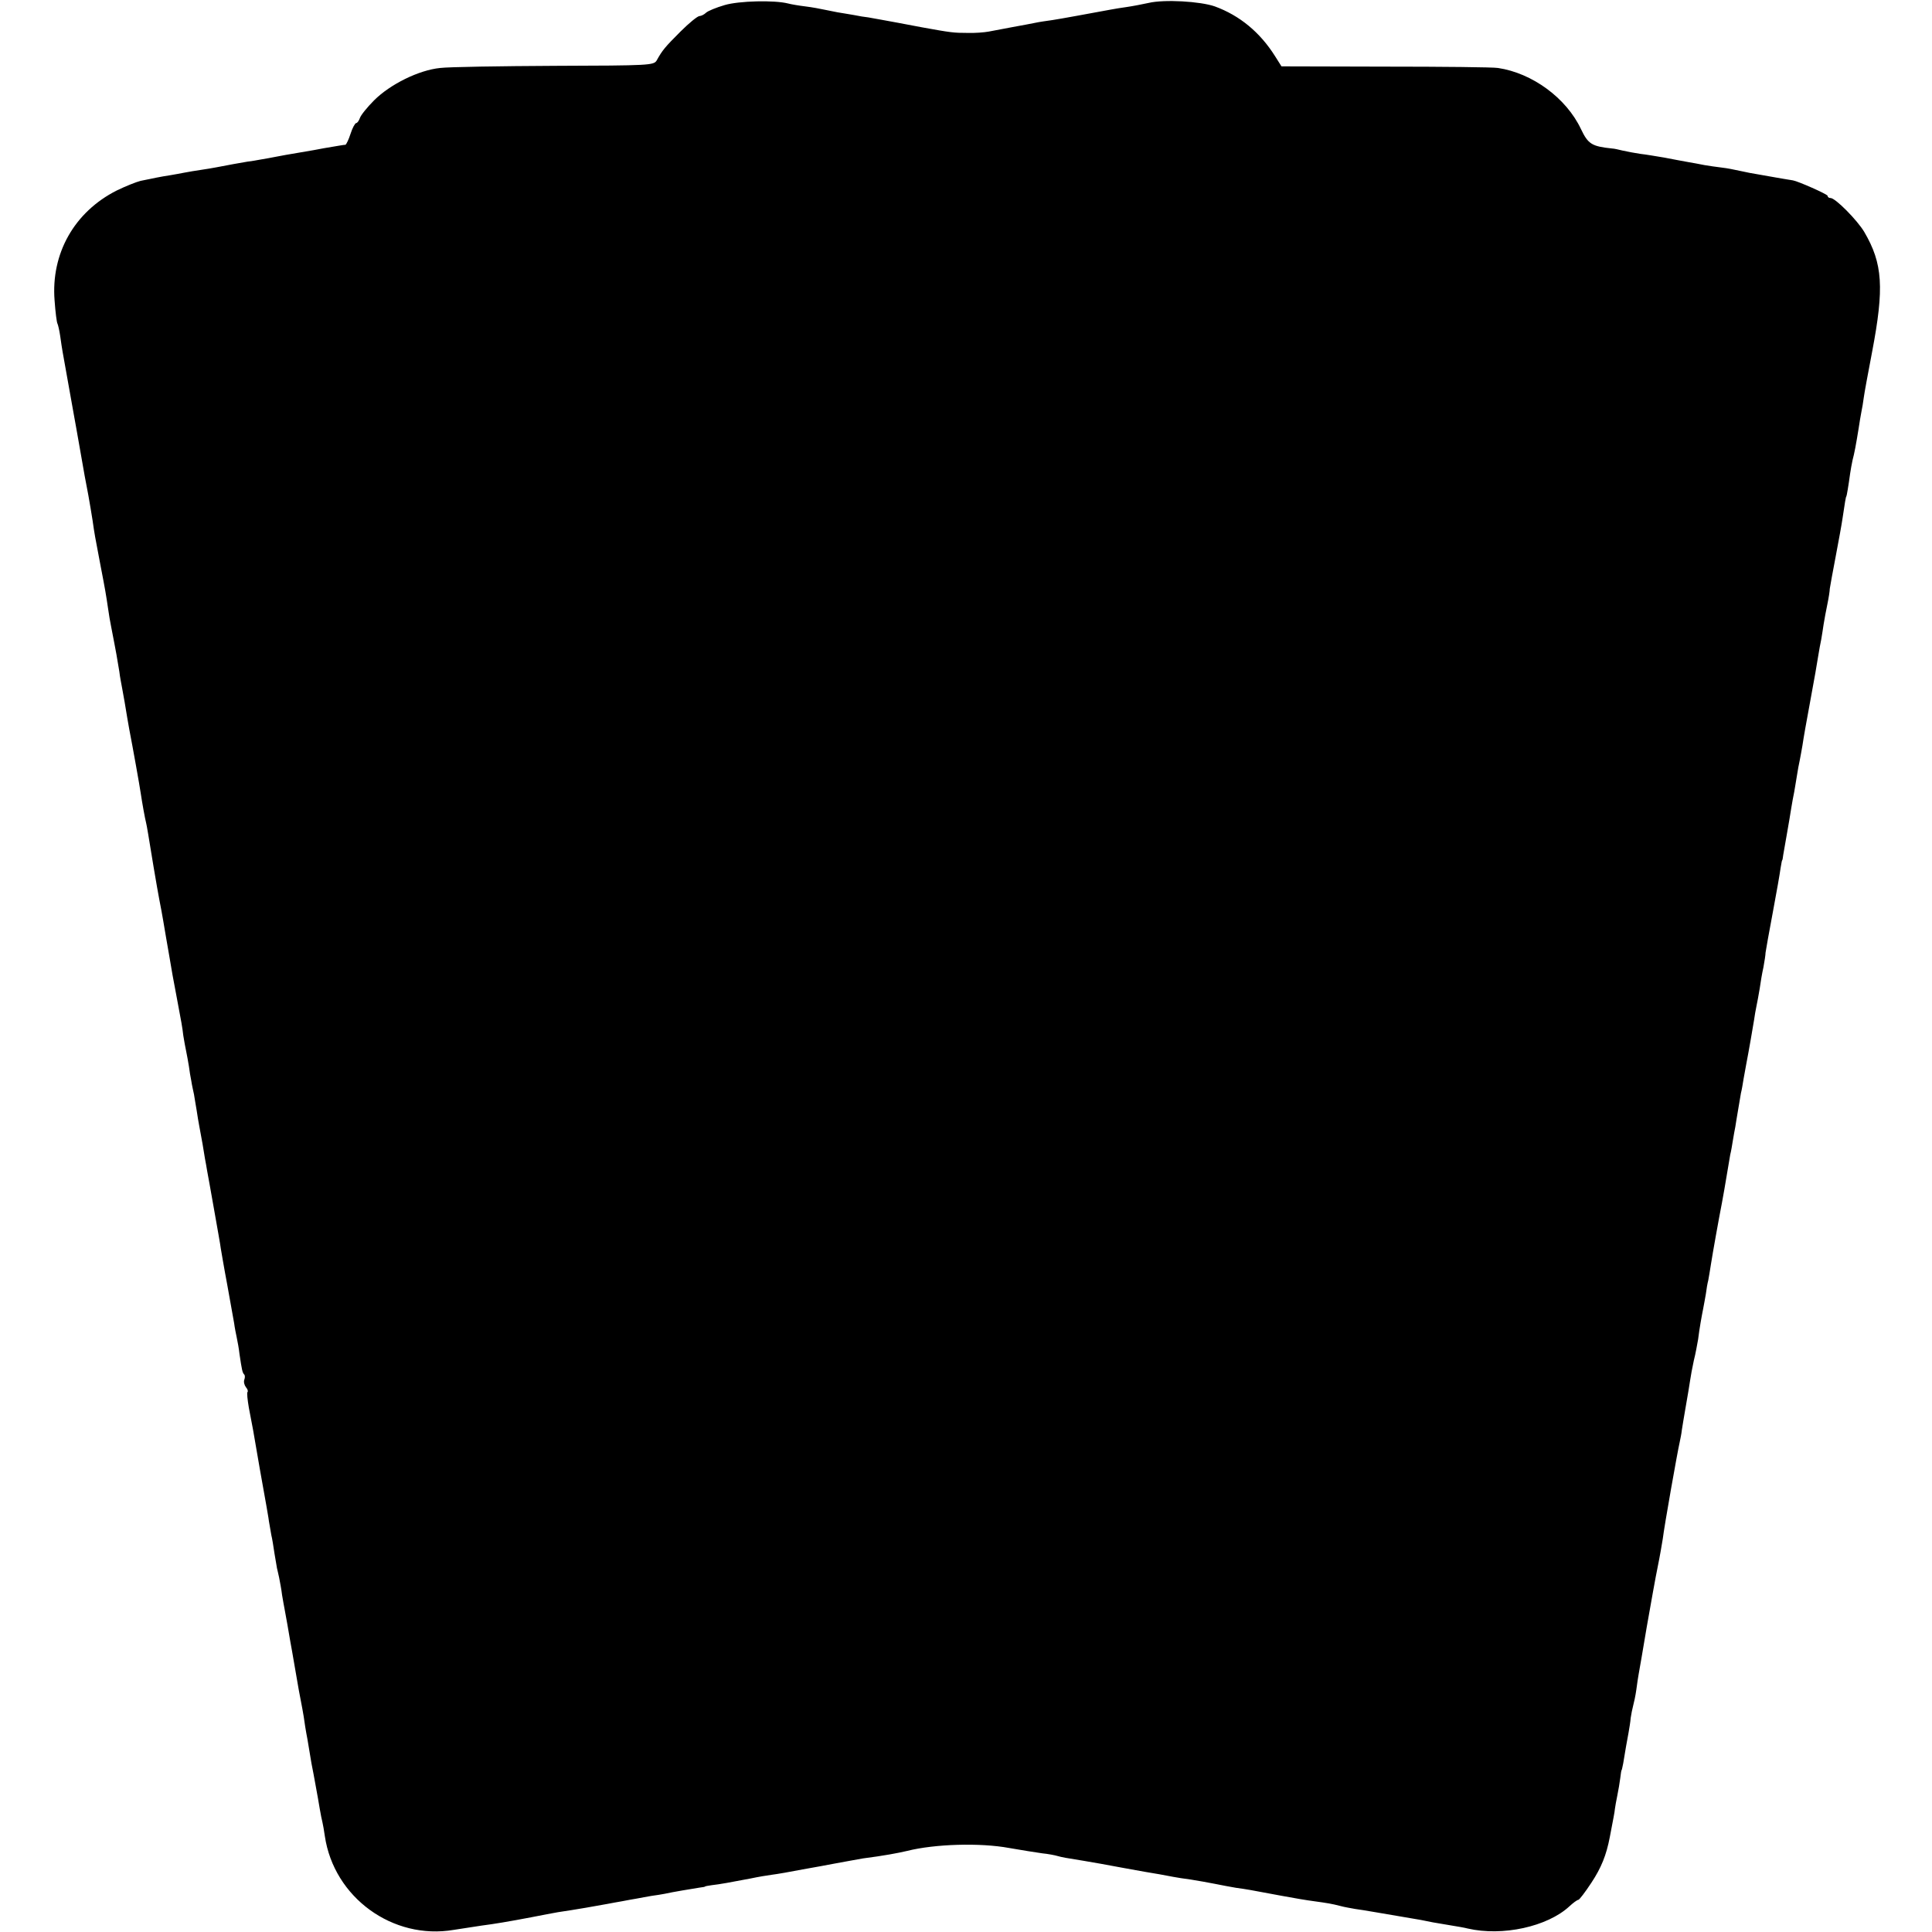
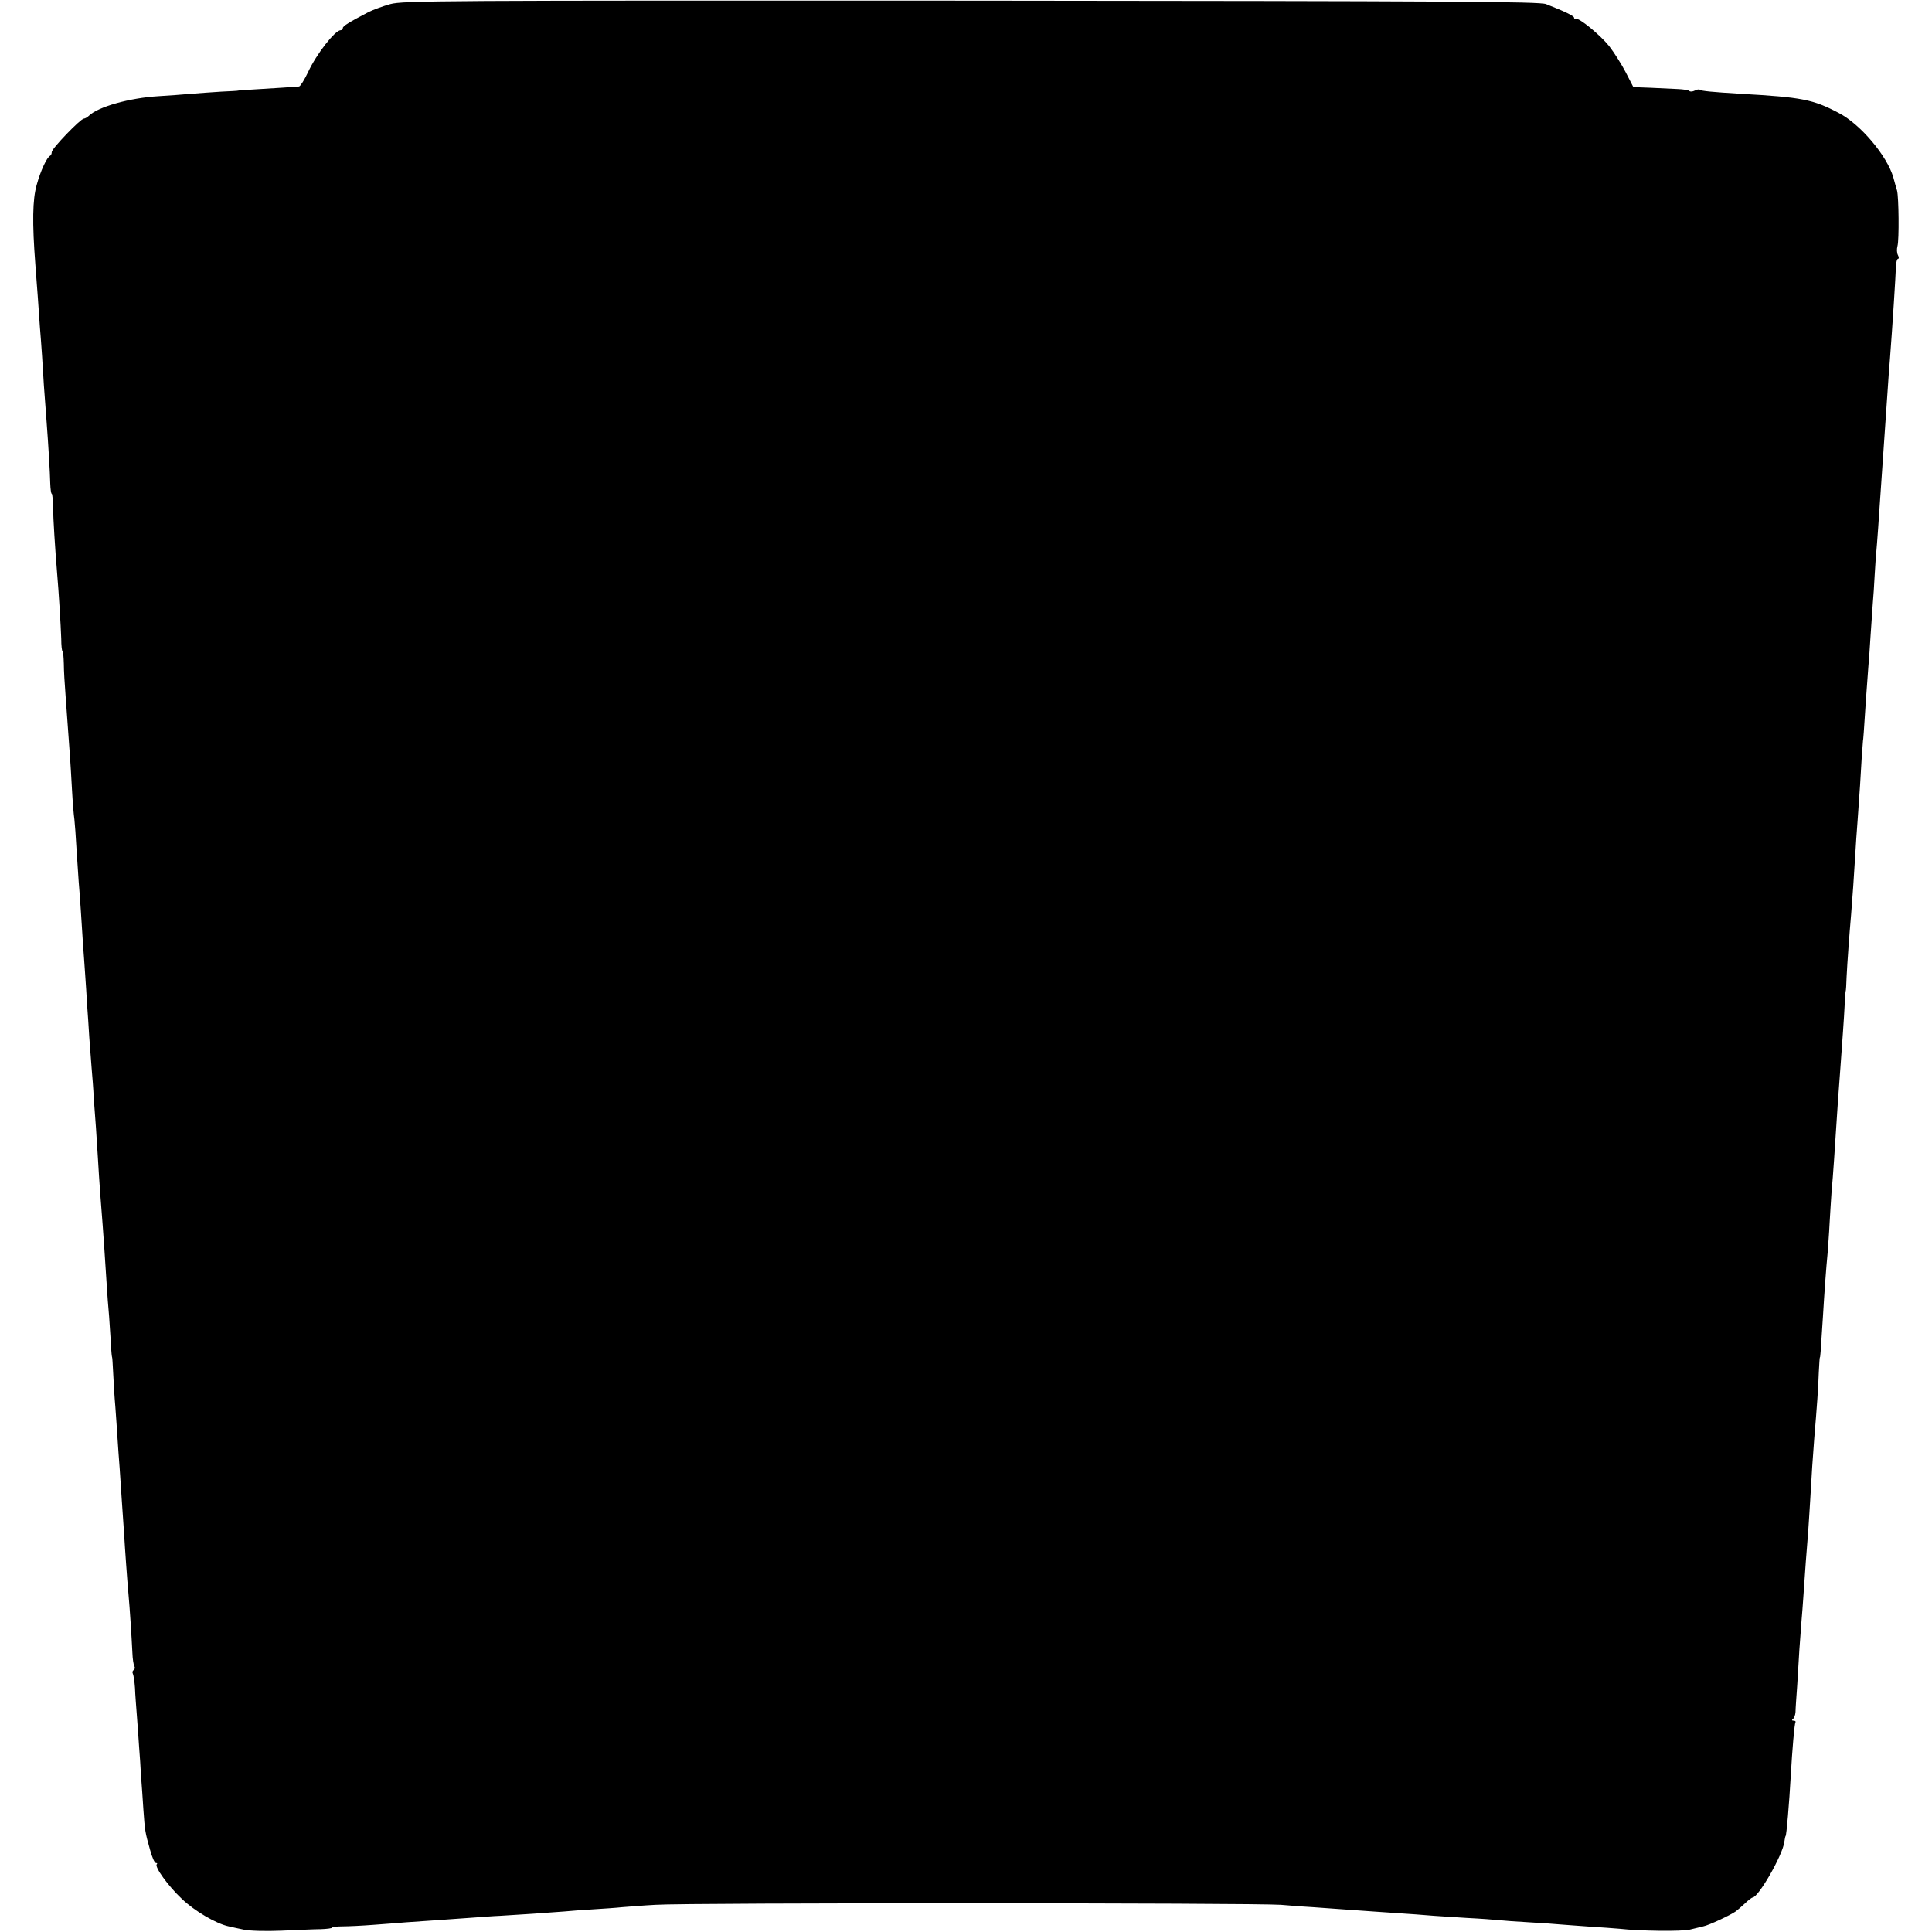
- <svg xmlns="http://www.w3.org/2000/svg" version="1" width="962.667" height="962.667" viewBox="0 0 722 722">
-   <path d="M270.8 1.9c-3.1.9-6.3 2.2-7 2.9-.6.6-1.8 1.2-2.4 1.2-.7 0-3.9 2.6-7.1 5.8-5.8 5.8-6.8 7-8.9 10.8-1.1 1.8-2.6 1.9-38 2-20.3.1-39.6.4-42.9.8-8 .8-18.7 6.1-24.7 12.1-2.6 2.6-5 5.6-5.3 6.6-.4 1.1-1 1.9-1.4 1.9-.4 0-1.4 1.8-2.1 4-.7 2.2-1.6 4-1.9 4.1-.6 0-3.3.5-8.1 1.3-1.4.3-5.4 1-9 1.6-3.6.6-7.6 1.3-9 1.6-1.4.3-3.8.7-5.5 1-1.6.3-3.9.7-5 .8-2.4.4-8 1.4-11.5 2.1-1.4.3-4.1.7-6 1-1.9.3-4.6.7-6 1-1.4.3-3.8.7-5.5 1-3.4.5-6.6 1.2-11 2.1-1.6.4-5.6 2-8.9 3.6-15.8 8-24.6 23.5-23.2 41.1.3 4.3.8 8.3 1.1 8.7.2.4.7 2.5 1 4.6.3 2.2.7 4.8.9 5.9 1.2 6.6 3.8 21.4 4.2 23.5.3 1.4 1.3 7.4 2.4 13.5 1 6 2.4 13.5 3 16.5.5 3 1.3 7.3 1.6 9.5.7 5 .9 6 2.9 16.5 1.9 9.8 2.1 11.1 2.9 16.5.3 2.2.8 5.1 1.1 6.5 1.2 6.3 1.5 7.7 2 10.5.3 1.6.8 4.6 1.1 6.5.2 1.9.8 4.8 1.1 6.5.3 1.6.7 3.9.9 5 .7 4.4 1.2 7.1 1.7 10 1.4 7.2 3.9 21.2 4.3 24 .5 3.4 1.6 9.5 2 11 .3 1.2.8 4.3 2.8 16.5.9 5.2 1.8 10.6 2.1 12 .5 2.6.9 4.4 2.5 14 .9 5.3 1.4 7.9 2.5 14.5.3 1.6 1 5.2 1.5 8 1.9 10.1 2.1 11.1 2.5 14.5.3 1.9.8 4.6 1.1 6 .3 1.3.7 3.8 1 5.5.2 1.6.6 4.1.9 5.5.2 1.4.7 3.6 1 5 .2 1.4.7 4.1 1 6 .3 1.9.7 4.6 1 6 .8 4.1 1.7 9.3 2.1 12 .3 1.4.6 3.4.8 4.5.2 1.1 1.4 7.6 2.6 14.5 1.2 6.9 2.4 13.4 2.5 14.5.2 1.1 1.2 7.2 2.4 13.5 1.1 6.3 2.3 12.8 2.6 14.5.2 1.6.7 4.1 1 5.5.3 1.4.8 4.1 1 6 .9 6.1 1.1 6.9 1.7 7.6.4.3.4 1.2.1 2-.3.8 0 2 .6 2.8.6.7.9 1.5.6 1.8-.3.3 0 2.9.5 5.9.6 3 1.3 6.7 1.6 8.4.9 5.4 4.2 24.3 5 28.5.2 1.4.7 3.8.9 5.5.3 1.6.7 4 .9 5.2.3 1.1.8 4.3 1.2 7 .5 2.6.8 5 .9 5.3.1.3.4 1.8.8 3.5.3 1.6.9 4.6 1.1 6.5.3 1.9.8 4.5 1 5.6.2 1.2.7 3.7 1 5.5.3 1.9.8 4.7 1.1 6.4.3 1.6 1 5.5 1.5 8.5 1.6 9.5 2 11.4 2.5 14 .3 1.4.7 3.8 1 5.5.2 1.6.8 5.5 1.4 8.5.5 3 1.2 7.1 1.5 9 .4 1.9 1.1 5.7 1.6 8.5.5 2.7 1.2 6.6 1.5 8.5.3 1.9.8 4.2 1 5 .2.8.6 3.1.9 5.2 3.4 22.9 25.4 38.9 48.2 35 3.8-.6 8.5-1.3 10.4-1.6 4.7-.6 10.1-1.5 18.5-3.1 3.9-.8 8.4-1.6 10-1.9 5.6-.8 16-2.6 18.5-3.1 1.4-.3 3.9-.7 5.5-1 1.7-.3 4.1-.8 5.5-1 1.4-.3 3.9-.7 5.5-1 1.7-.2 3.9-.6 5-.8 2.6-.6 10.4-1.9 13-2.3 1.1-.1 2-.3 2-.4 0-.1 1.1-.3 2.5-.5 2.8-.3 7.2-1.1 14.5-2.5 2.8-.6 6.4-1.2 8-1.4 1.7-.2 6.9-1.1 11.5-2 4.7-.8 9.9-1.8 11.5-2.1 1.7-.3 4.4-.8 6-1.1 1.7-.3 3.9-.7 5-.9 7.8-1 13.1-2 16.5-2.8 10.3-2.6 27.3-3.1 38.1-1.1 4.6.8 10.2 1.7 12.4 2 2.1.2 4.7.7 5.7 1 1.8.5 2.9.7 9.8 1.8 4.3.7 8 1.4 14.5 2.6 2.8.5 6.5 1.2 8.3 1.5 3.6.6 7.8 1.3 10.7 1.9 1.1.2 4 .7 6.5 1 2.5.4 6.5 1.1 9 1.6s6.1 1.2 8 1.5c3.7.5 4.9.7 17.1 3 4.2.8 9.6 1.7 12 2 5 .7 6.4.9 9.9 1.8 1.4.4 3.9.8 5.5 1.1 2.5.3 10.3 1.7 24.5 4.1 1.4.3 3.4.7 4.5.9 1.1.2 4 .7 6.5 1.1 2.5.4 5.4.9 6.5 1.2 13 3 29.8-.7 38-8.3 1.4-1.3 2.9-2.4 3.3-2.4.4 0 2.6-2.9 4.9-6.4 3.7-5.6 5.6-10.3 6.9-17.1 1.3-6.9 1.8-9.2 1.9-10.5.1-.8.5-3.1.9-5s.9-4.9 1.1-6.5c.2-1.7.4-3 .5-3 .1 0 .3-1.1.6-2.5.7-4.3 1.4-8.4 2-11.5.3-1.7.7-4.1.8-5.5.2-1.4.6-3.4.9-4.5.3-1.1.9-3.8 1.2-6 .3-2.3.7-5 .9-6 .2-1.1 1.6-9 3-17.5 1.5-8.5 3.3-18.7 4.1-22.5.8-3.9 1.6-8.6 1.9-10.5.5-4.4 5.5-32.6 6.3-36 .3-1.4.7-3.4.8-4.5.2-1.1.8-5.2 1.5-9 .7-3.9 1.4-8.2 1.6-9.6.2-1.4.8-4.8 1.4-7.5.7-2.7 1.3-6.3 1.6-7.9.5-4.1 1.3-8.5 1.9-11.5.3-1.4.7-3.9 1-5.5.2-1.7.6-4 .9-5.1.2-1.2.7-3.9 1-6 .6-3.9 3-17.3 4.1-22.9.3-1.7.7-3.9.9-5 .5-3.1 1.8-10.8 2.2-13 .3-1.1.7-3.5 1-5.4.3-1.8.7-4.1.9-5 .1-.9.6-3.6 1-6.1.4-2.5.9-5.4 1.1-6.5.3-1.1.7-3.5 1-5.4.3-1.8.8-4.3 1-5.5.9-4.6 2.5-13.9 2.9-16.4.2-1.5.6-3.8.9-5.2.3-1.3.8-4.2 1.2-6.5.3-2.2.9-5.8 1.4-8 .4-2.2.8-4.7.8-5.5.1-.8 1.3-7.6 2.7-15 1.4-7.4 2.7-14.9 2.9-16.5.3-1.7.5-3 .6-3 .1 0 .3-.9.4-2 .2-1.1.8-4.7 1.4-8 .6-3.3 1.3-7.6 1.6-9.5.3-1.9.8-4.6 1.1-6 .2-1.3.7-4 1-6 .3-2 .8-4.7 1.1-6 .3-1.4.7-3.9 1-5.5.4-2.8 1.4-8.4 2.9-16.5 1.6-8.6 2.5-13.8 3-17 .3-1.9.8-4.6 1.1-6 .2-1.4.7-4 .9-5.7.3-1.8.9-5.2 1.4-7.5.5-2.4.9-5 .9-5.8.1-.8 1.1-6.2 2.2-12s2.3-12.3 2.6-14.5c.8-5.4 1.2-8 1.4-8 .1 0 .8-4 1.4-8.5.2-1.4.6-3.6.9-5 .7-2.6 1.3-5.8 2.3-12 .3-1.9.7-4.6 1-6 .3-1.4.7-3.8.9-5.4.2-1.6 1.6-9.2 3.1-17 4.6-24.1 4-33.1-2.9-44.9-2.6-4.4-10.8-12.7-12.6-12.7-.6 0-1.1-.3-1.1-.8 0-.6-11.1-5.5-13-5.8-.6 0-14.3-2.5-16.2-2.8-.7-.2-3.1-.6-5.3-1.1-2.2-.5-4.9-.9-6-1-1.1-.1-3.6-.5-5.5-.8-1.9-.4-4.8-.9-6.5-1.2-1.6-.3-5.5-1-8.5-1.6-3-.5-7.1-1.2-9-1.4-1.9-.3-4.8-.8-6.5-1.2-1.6-.4-3.4-.8-4-.8-7.6-.8-9-1.6-11.7-7.3-5.5-11.6-18.2-20.9-31-22.8-1.8-.3-20.8-.5-42.1-.5l-38.8-.1-2.4-3.8c-5.6-8.9-13.2-15.2-22.5-18.6-5.4-1.9-18.9-2.7-24.8-1.3-2.3.5-5.9 1.2-8 1.5-2 .3-4.8.7-6.2 1-8.7 1.6-18.4 3.4-21.7 3.9-2.1.3-5 .7-6.3 1-1.4.3-5.2 1-8.5 1.6-3.3.6-7.3 1.4-9 1.7-1.6.3-5.2.6-8 .5-5 0-6-.1-17-2.1-3.3-.6-7.3-1.4-9-1.7-1.6-.3-4.3-.8-6-1.1-1.6-.3-3.9-.7-5-.9-1.1-.1-3.6-.5-5.5-.9-1.9-.3-4.6-.8-6-1-1.4-.3-3.6-.7-5-1-1.4-.3-4.5-.9-7-1.2-2.5-.3-5.4-.8-6.5-1.1-5.1-1.3-18.3-1-23.7.6z" />
+ <svg xmlns="http://www.w3.org/2000/svg" version="1" width="1194.667" height="1194.667" viewBox="0 0 896 896">
+   <path d="M181 1.9c-3.6 1-8.1 2.7-10.1 3.7-9.2 4.8-11.9 6.5-11.9 7.4 0 .6-.4 1-1 1-2.6 0-11.2 11-15.1 19.4-1.7 3.6-3.6 6.6-4.2 6.7-2.2.2-11.2.8-19.7 1.3-4.7.3-8.5.5-8.5.6 0 .1-3.6.3-8 .5-4.4.3-10.7.7-14 1-3.3.3-10 .8-15 1.1-13.4.8-28 4.9-32.3 9.1-.7.7-1.8 1.3-2.3 1.3C37.4 55 24 68.9 24 70.5c0 .7-.3 1.5-.7 1.7-1.5.6-4.5 7-6.3 13.6-1.9 6.7-2.1 17.4-.6 36.9.3 3.5.7 10 1.1 14.6.3 4.6.8 11 1 14.3.3 3.2.7 9.3 1 13.4.4 7.5 1.2 19.3 2.1 30.5.8 10.4 1.6 23.8 1.7 28.7.1 2.7.4 4.8.7 4.8.3 0 .5 2.8.6 6.3.1 5.6.9 18.5 1.9 30.7.7 7.8 1.7 24.3 1.9 30.2 0 3.2.3 5.8.6 5.8s.5 2.6.6 5.8c0 3.1.4 9.7.8 14.7 1 13.8 1.7 23.5 2.1 29 .2 2.7.6 9.5.9 15 .3 5.5.8 11.6 1.1 13.5.2 1.9.7 8.2 1 14 .4 5.8.8 12.5 1 15 .2 2.5.7 8.5 1 13.5.3 4.9.8 11.9 1 15.5.3 3.6.7 9.9 1 14 .3 4.1.7 10.4.9 14 .3 3.6.7 10.3 1 15 .4 4.7.8 11.2 1.1 14.5.3 3.3.8 9.6 1 14 .3 4.4.8 10.5 1 13.5.2 3 .6 9.3.9 14 .6 10.6 1.5 22.5 2.2 31 .5 6.1.9 13 1.9 28 .2 3.6.7 10.1 1.1 14.5.3 4.4.7 10.5.9 13.5.1 3 .4 5.5.5 5.5.1 0 .3 3.4.5 7.5s.6 11.1 1 15.5c.3 4.4.8 10.9 1 14.5.2 3.6.7 9.9 1 14 .3 4.1.7 10.9 1 15 .3 4.1.7 10.6 1 14.5.2 3.8.7 10.6 1 15 .3 4.4.8 10.7 1.1 14 .6 6.5 1.4 18.9 1.8 27 .1 2.8.5 5.5.9 6.2.4.6.3 1.4-.3 1.8-.6.4-.7 1.1-.4 1.7.3.5.8 3.5 1 6.6.1 3.2.6 9.1.9 13.2.3 4.1.8 10.4 1 14 .3 3.6.7 9.6.9 13.5.3 3.8.8 10.9 1.1 15.7.7 9.9.8 10.6 3.1 18.7.9 3.4 2.1 6.1 2.7 6.1.6 0 .8.3.4.6-1.1 1.2 5.3 10.1 11.6 16 5.8 5.6 16 11.6 21.8 12.8 1.3.3 4.4 1 6.9 1.5 2.5.6 10.4.8 17.5.5 7.2-.3 15.4-.7 18.2-.7 2.9-.1 5.3-.4 5.3-.7 0-.3 2.1-.6 4.8-.6 2.6 0 9-.3 14.2-.7 5.2-.4 12.2-.9 15.5-1.2 9.4-.6 21.2-1.5 30-2.1 4.4-.3 10.5-.8 13.5-.9 7.3-.4 23.2-1.5 29.5-2 2.8-.3 8.8-.7 13.5-1 4.7-.3 10.8-.7 13.5-1 2.8-.2 9.7-.8 15.5-1.1 14.8-1 277.3-.9 290 0 5.8.5 12.5 1 15 1.1 2.5.2 8.1.6 12.5.9 4.4.3 11.4.8 15.5 1.1 19.1 1.3 23.8 1.6 28 2 2.5.2 9.5.6 15.5 1 6.1.3 12.6.8 14.5 1 1.9.2 8.2.7 14 1 5.8.3 12.3.8 14.5 1 2.2.2 8.3.6 13.5 1 5.2.3 11.5.8 14 1 9.7 1.1 29 1.3 32.7.4 2.1-.5 4.9-1.2 6.2-1.5 2.6-.5 12.6-5.2 15-6.9.7-.5 2.7-2.2 4.3-3.7 1.6-1.6 3.3-2.8 3.6-2.8 2.8-.2 13.9-19.6 14.7-25.7.2-1.5.5-2.8.6-2.8.4 0 1.7-15.4 2.4-28 .7-12.2 1.7-24.1 2.2-24.8.2-.4-.2-.7-.9-.7-.8 0-.9-.3-.3-.8.6-.4 1.1-1.8 1.2-3.2 0-1.4.4-7 .8-12.5.3-5.5.8-12.9 1-16.5.3-3.6.7-9.7 1-13.5.6-6.8.9-12.1 2-27.5.3-4.1.8-10.4 1.1-14 .2-3.6.7-9.9.9-14 .6-11 1.3-21.6 1.9-29 1.2-14 1.9-23.8 2.1-30.5.2-3.9.4-7 .5-7 .2 0 .3-1 1.4-18.5.7-11.8 1.5-22.8 2.2-30 .2-3 .7-9.1.9-13.5.2-4.4.7-10.9.9-14.4.3-3.5.9-10.4 1.2-15.5 1.4-21.6 2.3-34.8 2.9-42.1.9-12.4 1.7-23.2 2-29.5.2-3.6.4-6.5.5-6.5.1 0 .3-2.9.4-6.5.3-6.3 1.3-19.9 2.1-29 .4-4.4 1.5-20.1 2-29 .1-2.5.6-9 1-14.5 1-13.9 1.4-19.8 1.9-29 .3-4.4.6-8 .6-8 .1 0 .4-3.9 1.4-19.5.4-5.2.9-12 1.1-15 .3-3 .7-9.3 1-14 .3-4.7.8-11.2 1-14.5.3-3.3.7-9.4.9-13.5.2-4.1.7-10.9 1.1-15 .3-4.1.8-10.4 1-14 .4-6.3 1.2-17.7 2-29 .4-6.1 1.4-20.6 2-29 .2-3 .6-9.1 1-13.5 1.2-15.7 2.6-37.7 2.8-43.3.1-1.7.5-3.2 1-3.2.4 0 .4-.7-.1-1.7-.5-.9-.6-2.8-.2-4.2.8-3 .6-22.6-.2-25.7-.4-1.2-1.1-3.9-1.7-6-2.8-10-15.3-24.9-25.5-30.1-11.8-6.2-16.9-7.2-45.1-8.8-13.1-.8-18.7-1.3-19.2-1.9-.3-.3-1.3-.1-2.3.4-1 .5-2.1.6-2.5.2-.3-.4-2.8-.8-5.3-.9-2.6-.1-8.3-.4-12.7-.6l-8-.3-3.5-6.8c-1.9-3.7-5.4-9.2-7.7-12.2-4.1-5.1-13.9-13.2-15.5-12.7-.5.2-.8-.1-.8-.5 0-.8-4.3-2.9-13-6.3C714.1.7 672 .5 450.5.3 202.2.2 187.1.3 181 1.9z" />
</svg>
